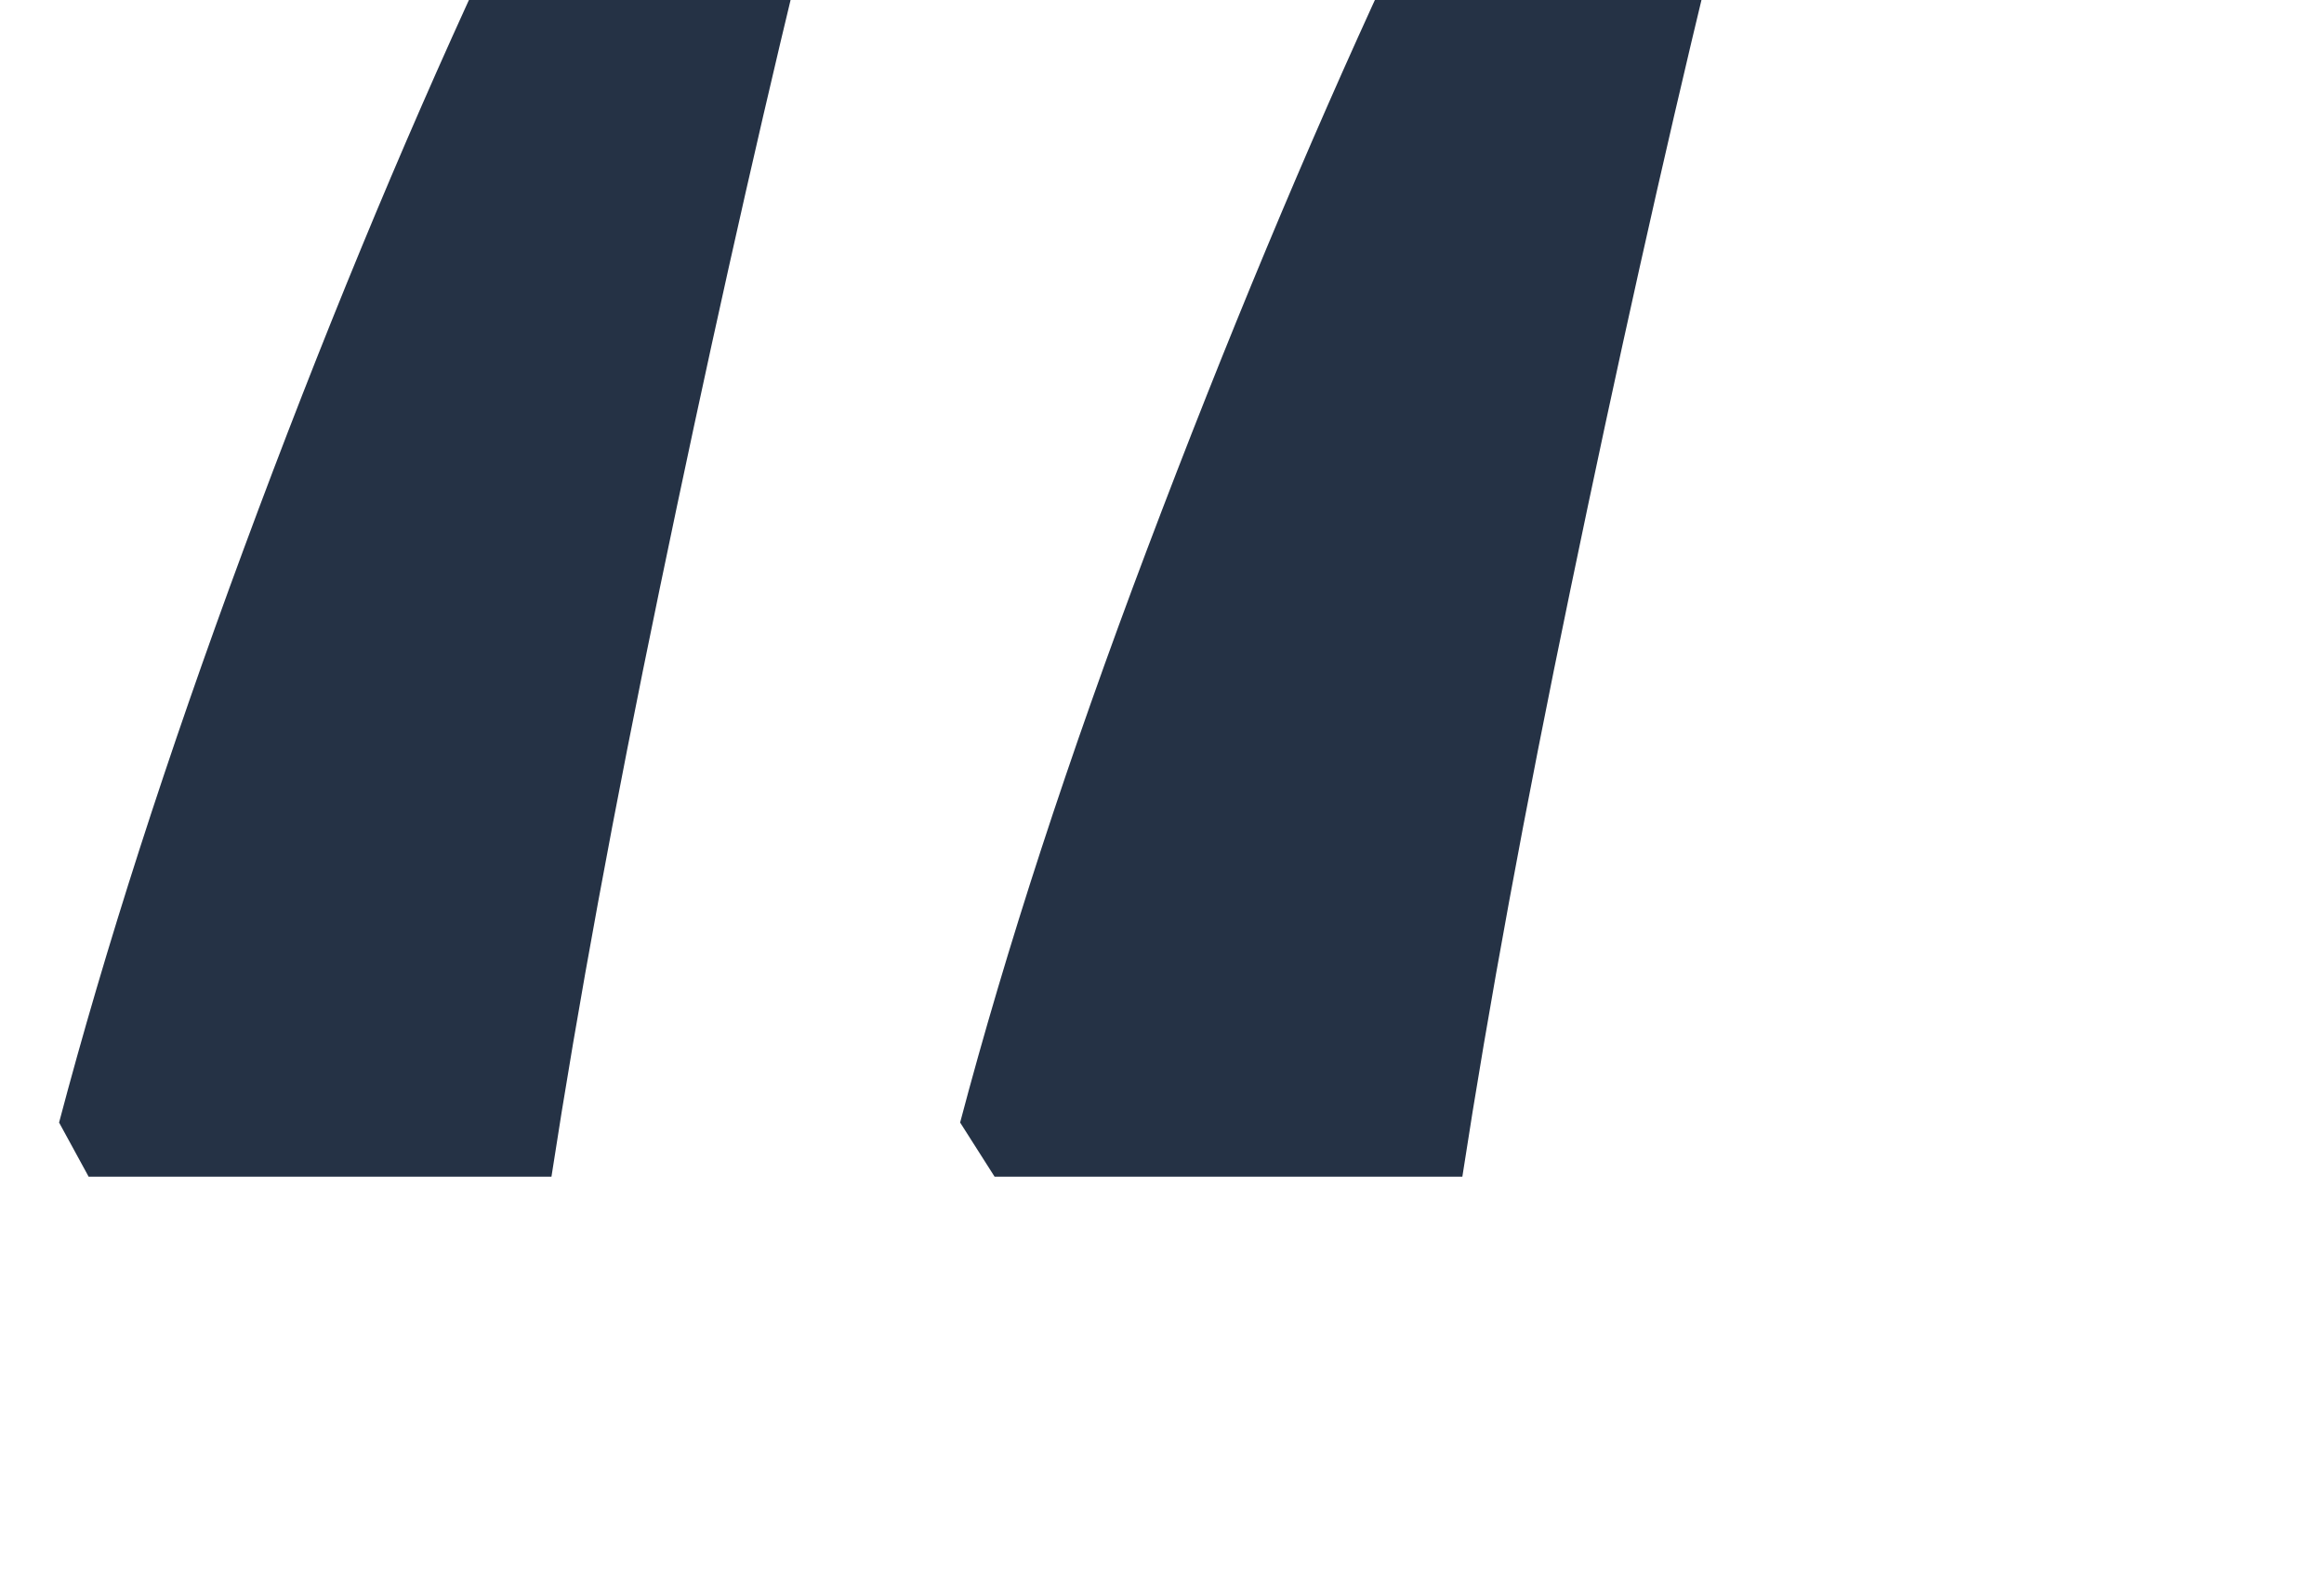
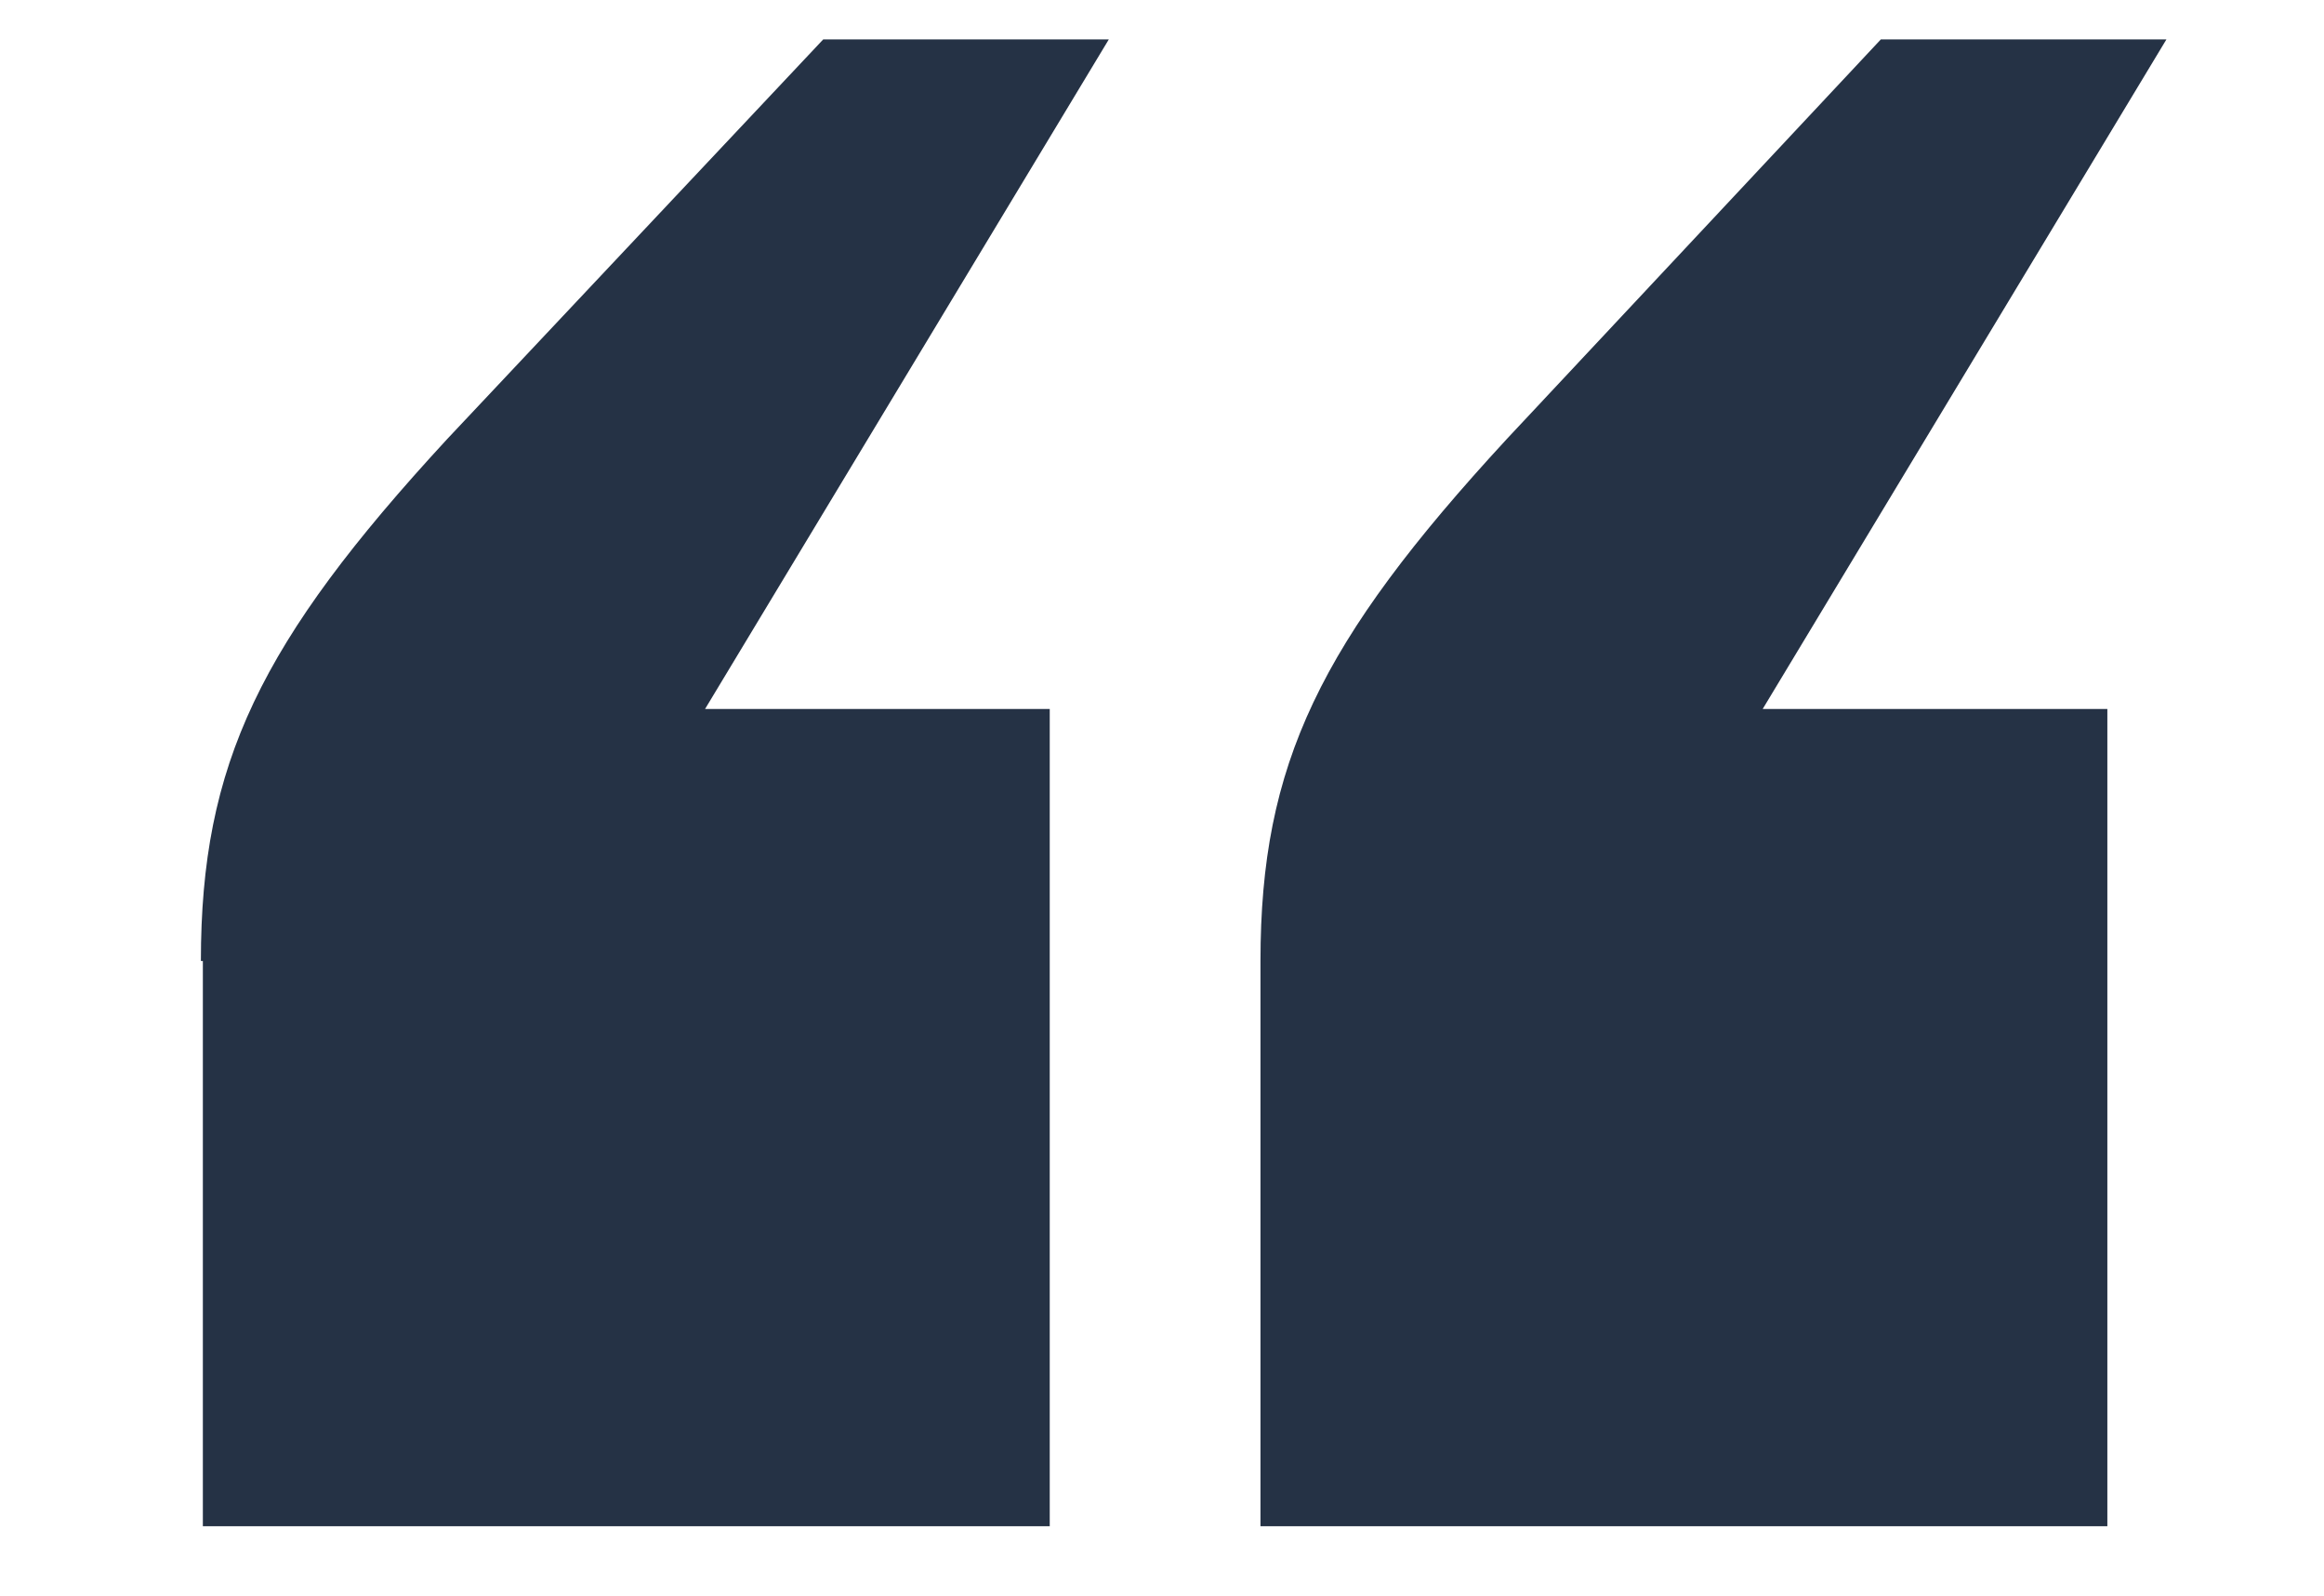
<svg xmlns="http://www.w3.org/2000/svg" version="1.1" id="Layer_1" x="0px" y="0px" viewBox="0 0 118 81" style="enable-background:new 0 0 118 81;" xml:space="preserve">
  <style type="text/css">
- 	.st0{fill:#253245;}
- 	.st1{font-family:'Industry-Black';}
- 	.st2{font-size:250px;}
+ 	.st0{enable-background:new    ;}
+ 	.st1{fill:#253245;}
</style>
-   <text transform="matrix(1 0 0 1 0 177)" class="st0 st1 st2">“</text>
+   <g class="st0">
+     <path class="st1" d="M10.2,48.8c0-10,3-16.2,12.5-26.5L41.8,2h14.5L35.8,36h17.5v41.5h-43V48.8z M64,48.8c0-10,3-16.2,12.5-26.5   L95.5,2H110L89.5,36H107v41.5H64V48.8z" />
+   </g>
</svg>
